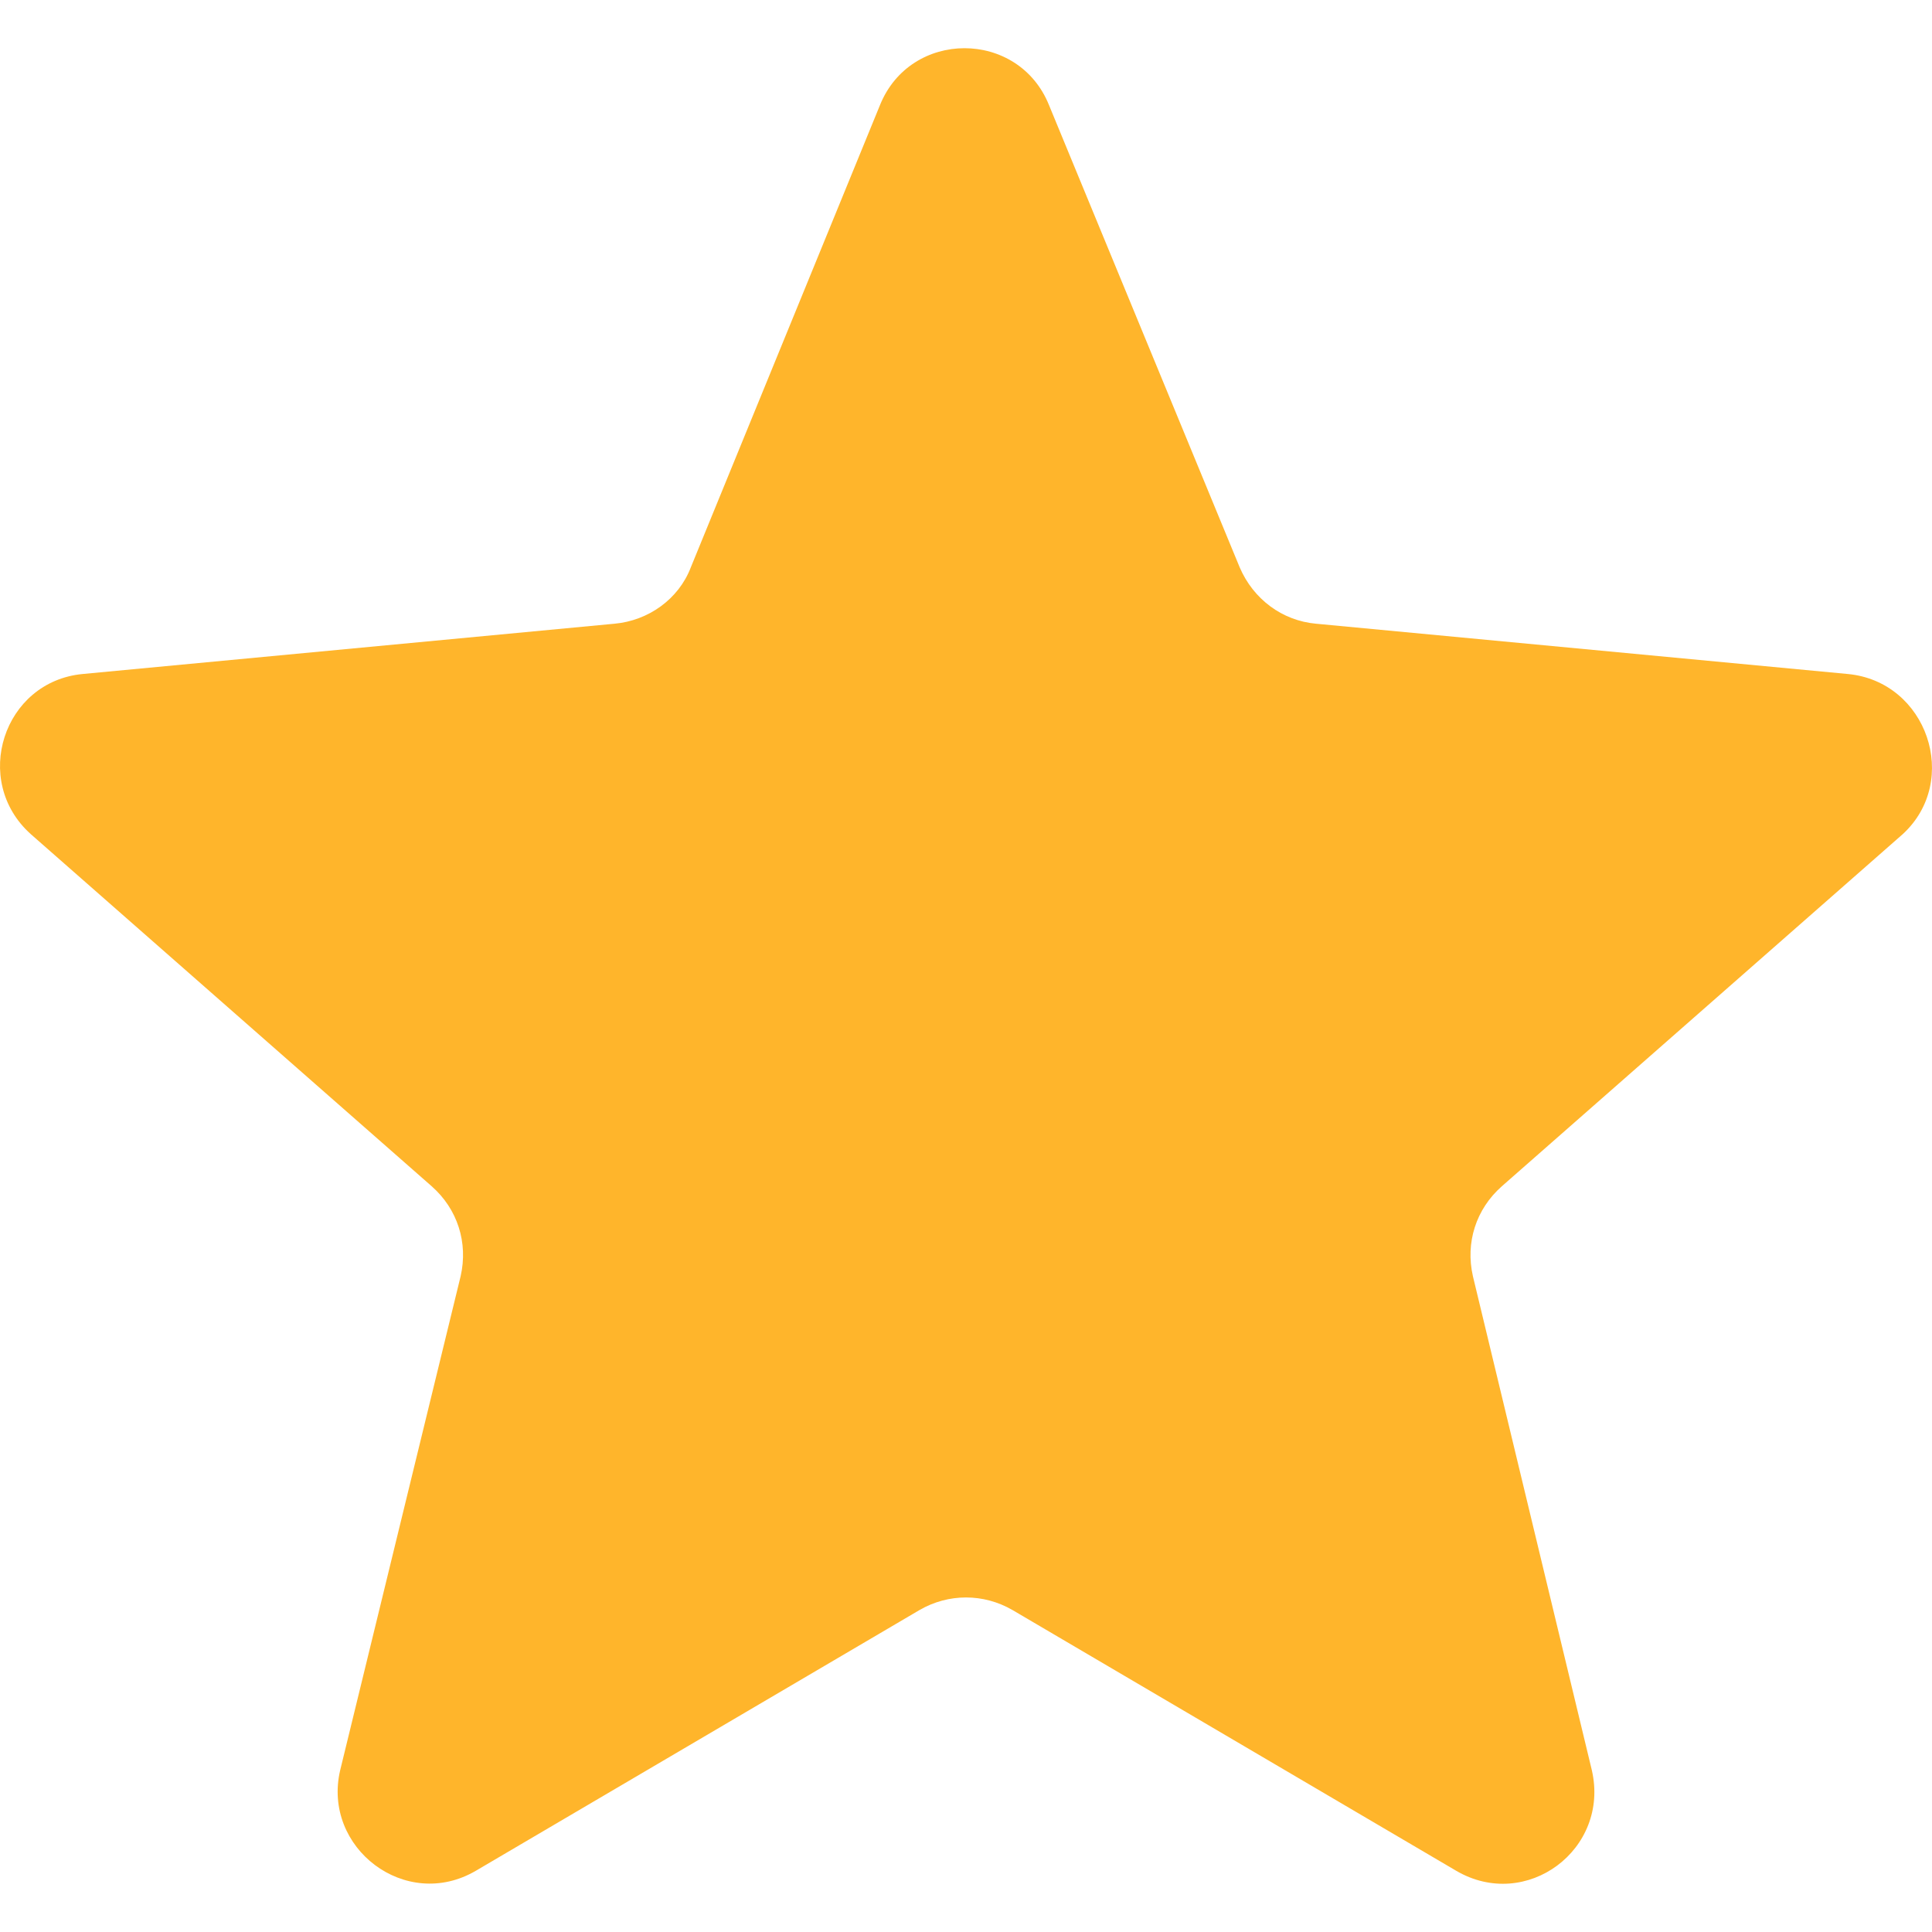
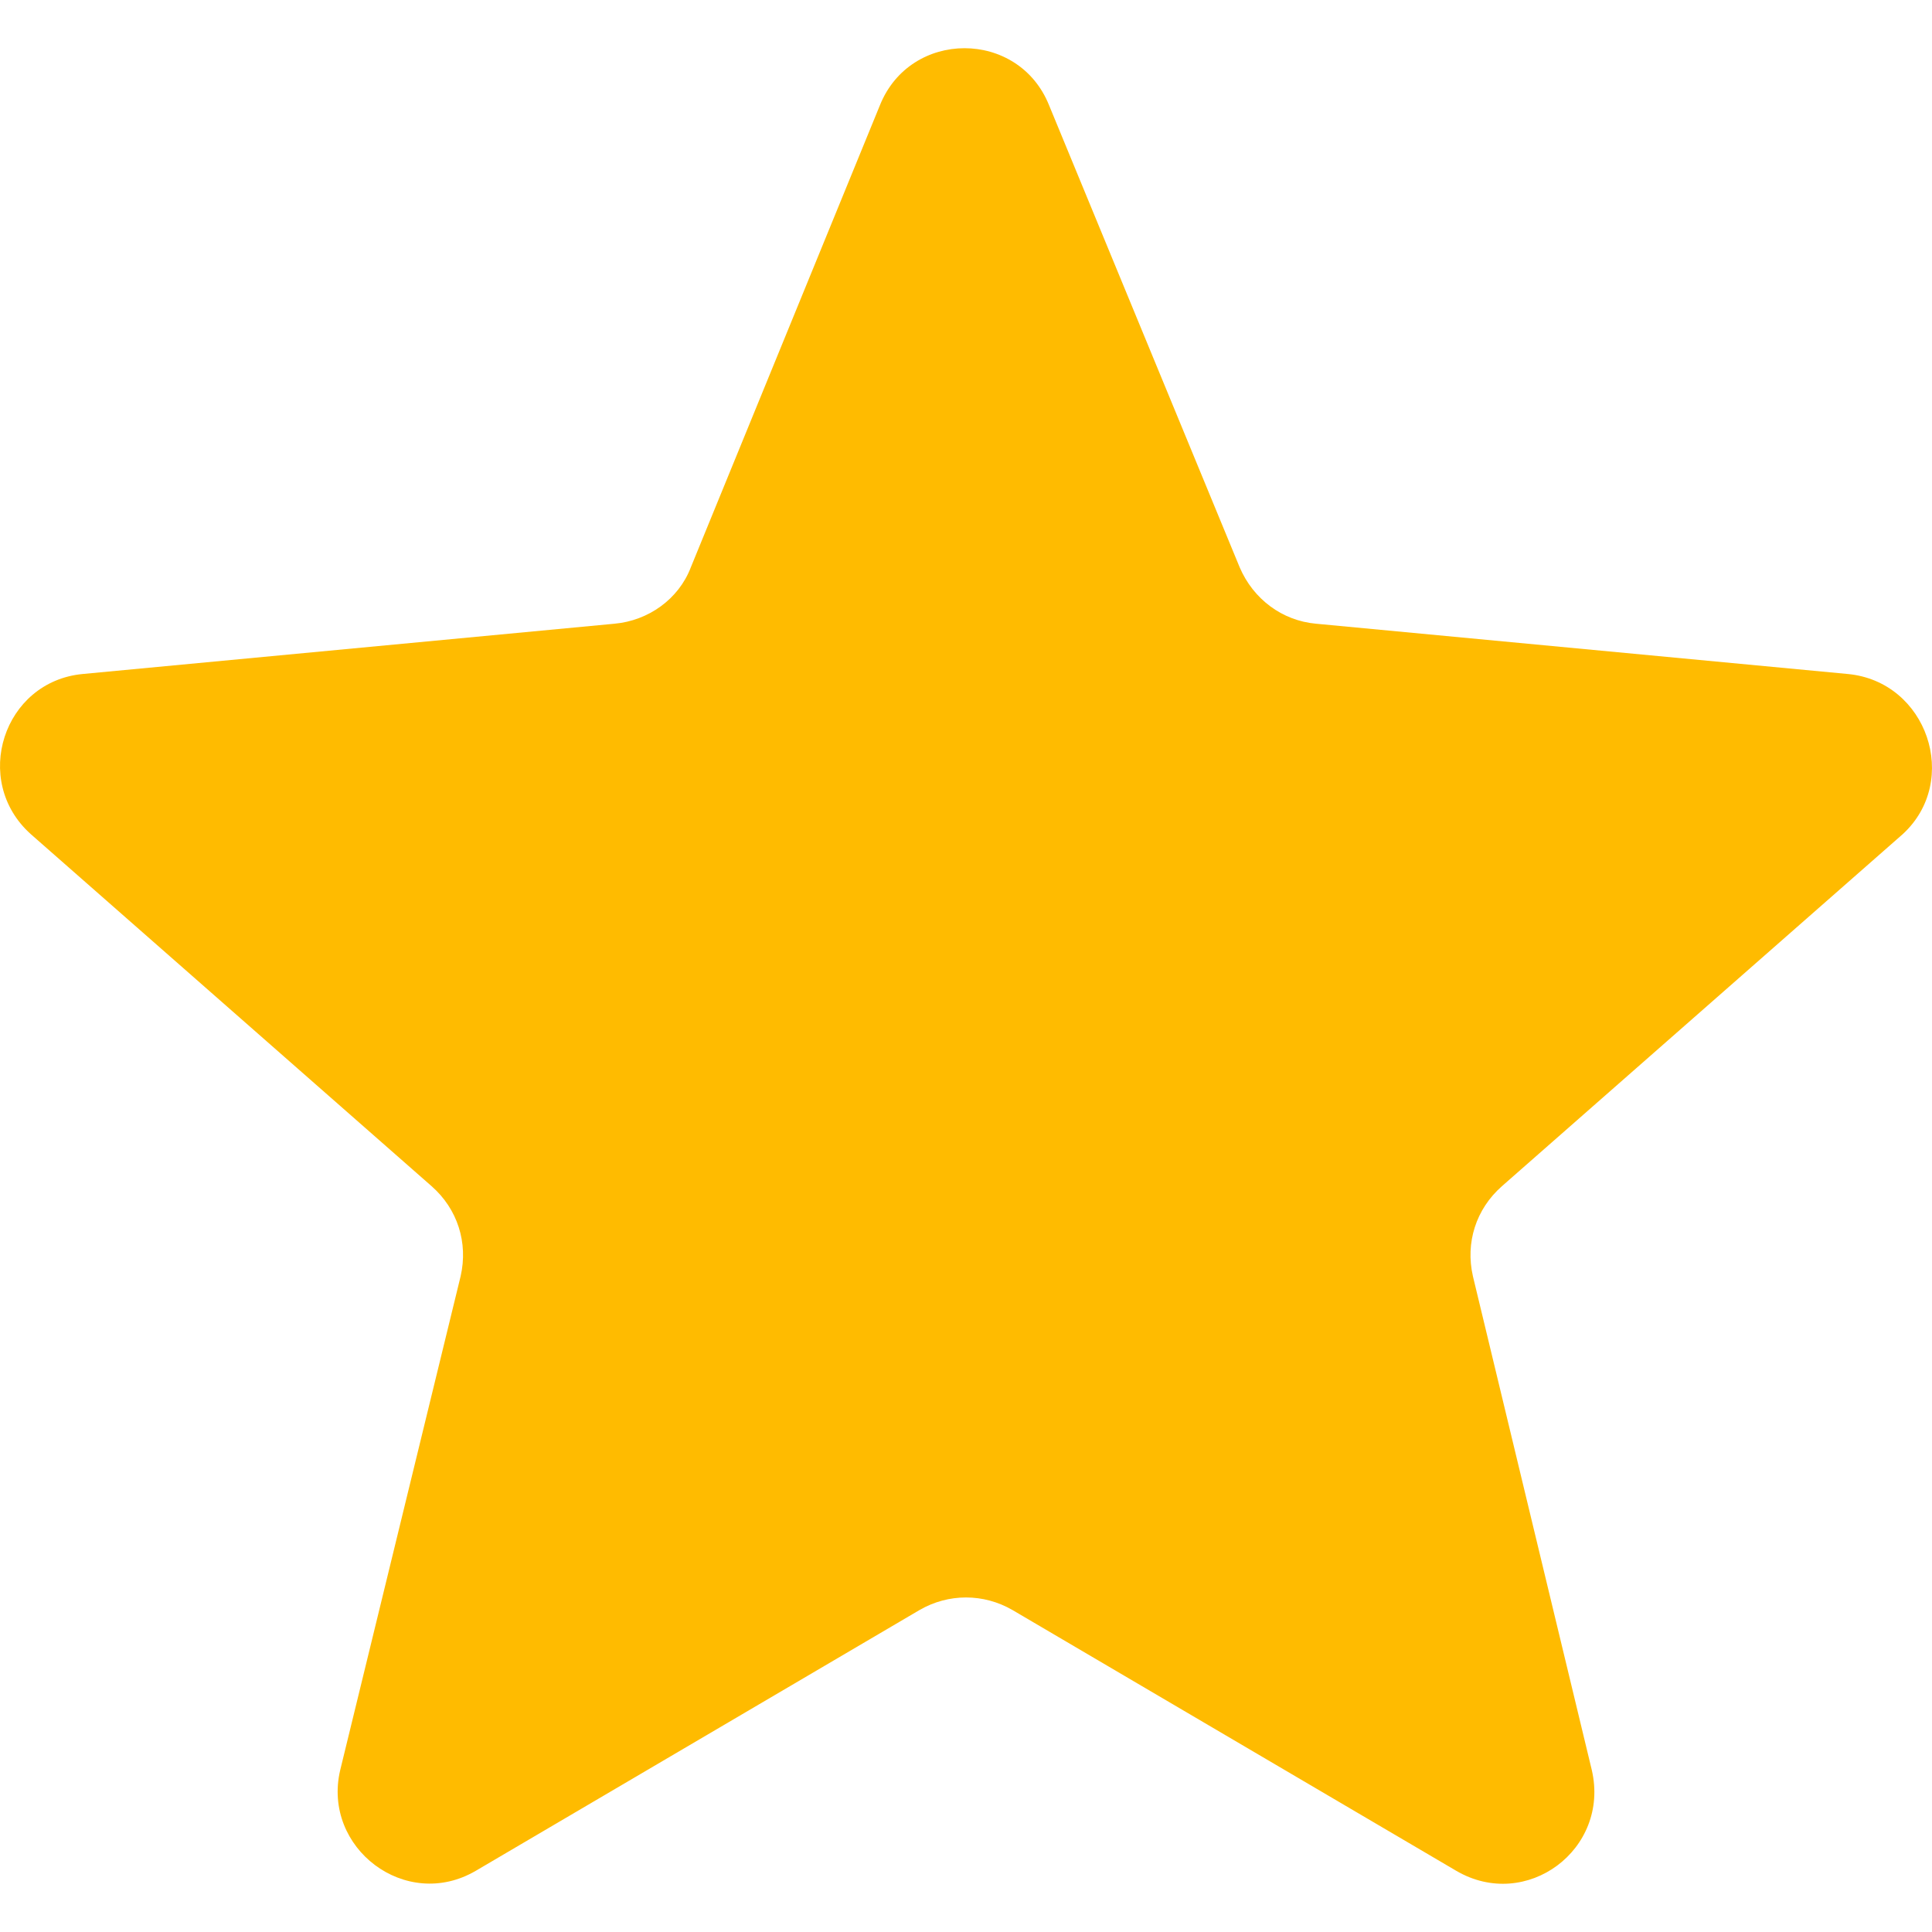
<svg xmlns="http://www.w3.org/2000/svg" version="1.1" id="Capa_1" x="0px" y="0px" width="512px" height="512px" viewBox="0 0 126.729 126.73" style="enable-background:new 0 0 126.729 126.73;" xml:space="preserve">
  <g>
-     <path d="M121.215,44.212l-34.899-3.3c-2.2-0.2-4.101-1.6-5-3.7l-12.5-30.3c-2-5-9.101-5-11.101,0l-12.4,30.3   c-0.8,2.1-2.8,3.5-5,3.7l-34.9,3.3c-5.2,0.5-7.3,7-3.4,10.5l26.3,23.1c1.7,1.5,2.4,3.7,1.9,5.9l-7.9,32.399   c-1.2,5.101,4.3,9.3,8.9,6.601l29.1-17.101c1.9-1.1,4.2-1.1,6.1,0l29.101,17.101c4.6,2.699,10.1-1.4,8.899-6.601l-7.8-32.399   c-0.5-2.2,0.2-4.4,1.9-5.9l26.3-23.1C128.615,51.212,126.415,44.712,121.215,44.212z" fill="#ffb52b" />
+     <path d="M121.215,44.212l-34.899-3.3c-2.2-0.2-4.101-1.6-5-3.7l-12.5-30.3c-2-5-9.101-5-11.101,0l-12.4,30.3   c-0.8,2.1-2.8,3.5-5,3.7l-34.9,3.3c-5.2,0.5-7.3,7-3.4,10.5l26.3,23.1c1.7,1.5,2.4,3.7,1.9,5.9l-7.9,32.399   c-1.2,5.101,4.3,9.3,8.9,6.601l29.1-17.101c1.9-1.1,4.2-1.1,6.1,0l29.101,17.101c4.6,2.699,10.1-1.4,8.899-6.601l-7.8-32.399   c-0.5-2.2,0.2-4.4,1.9-5.9l26.3-23.1C128.615,51.212,126.415,44.712,121.215,44.212z" fill="#ffbb00" />
  </g>
  <g>
</g>
  <g>
</g>
  <g>
</g>
  <g>
</g>
  <g>
</g>
  <g>
</g>
  <g>
</g>
  <g>
</g>
  <g>
</g>
  <g>
</g>
  <g>
</g>
  <g>
</g>
  <g>
</g>
  <g>
</g>
  <g>
</g>
</svg>
